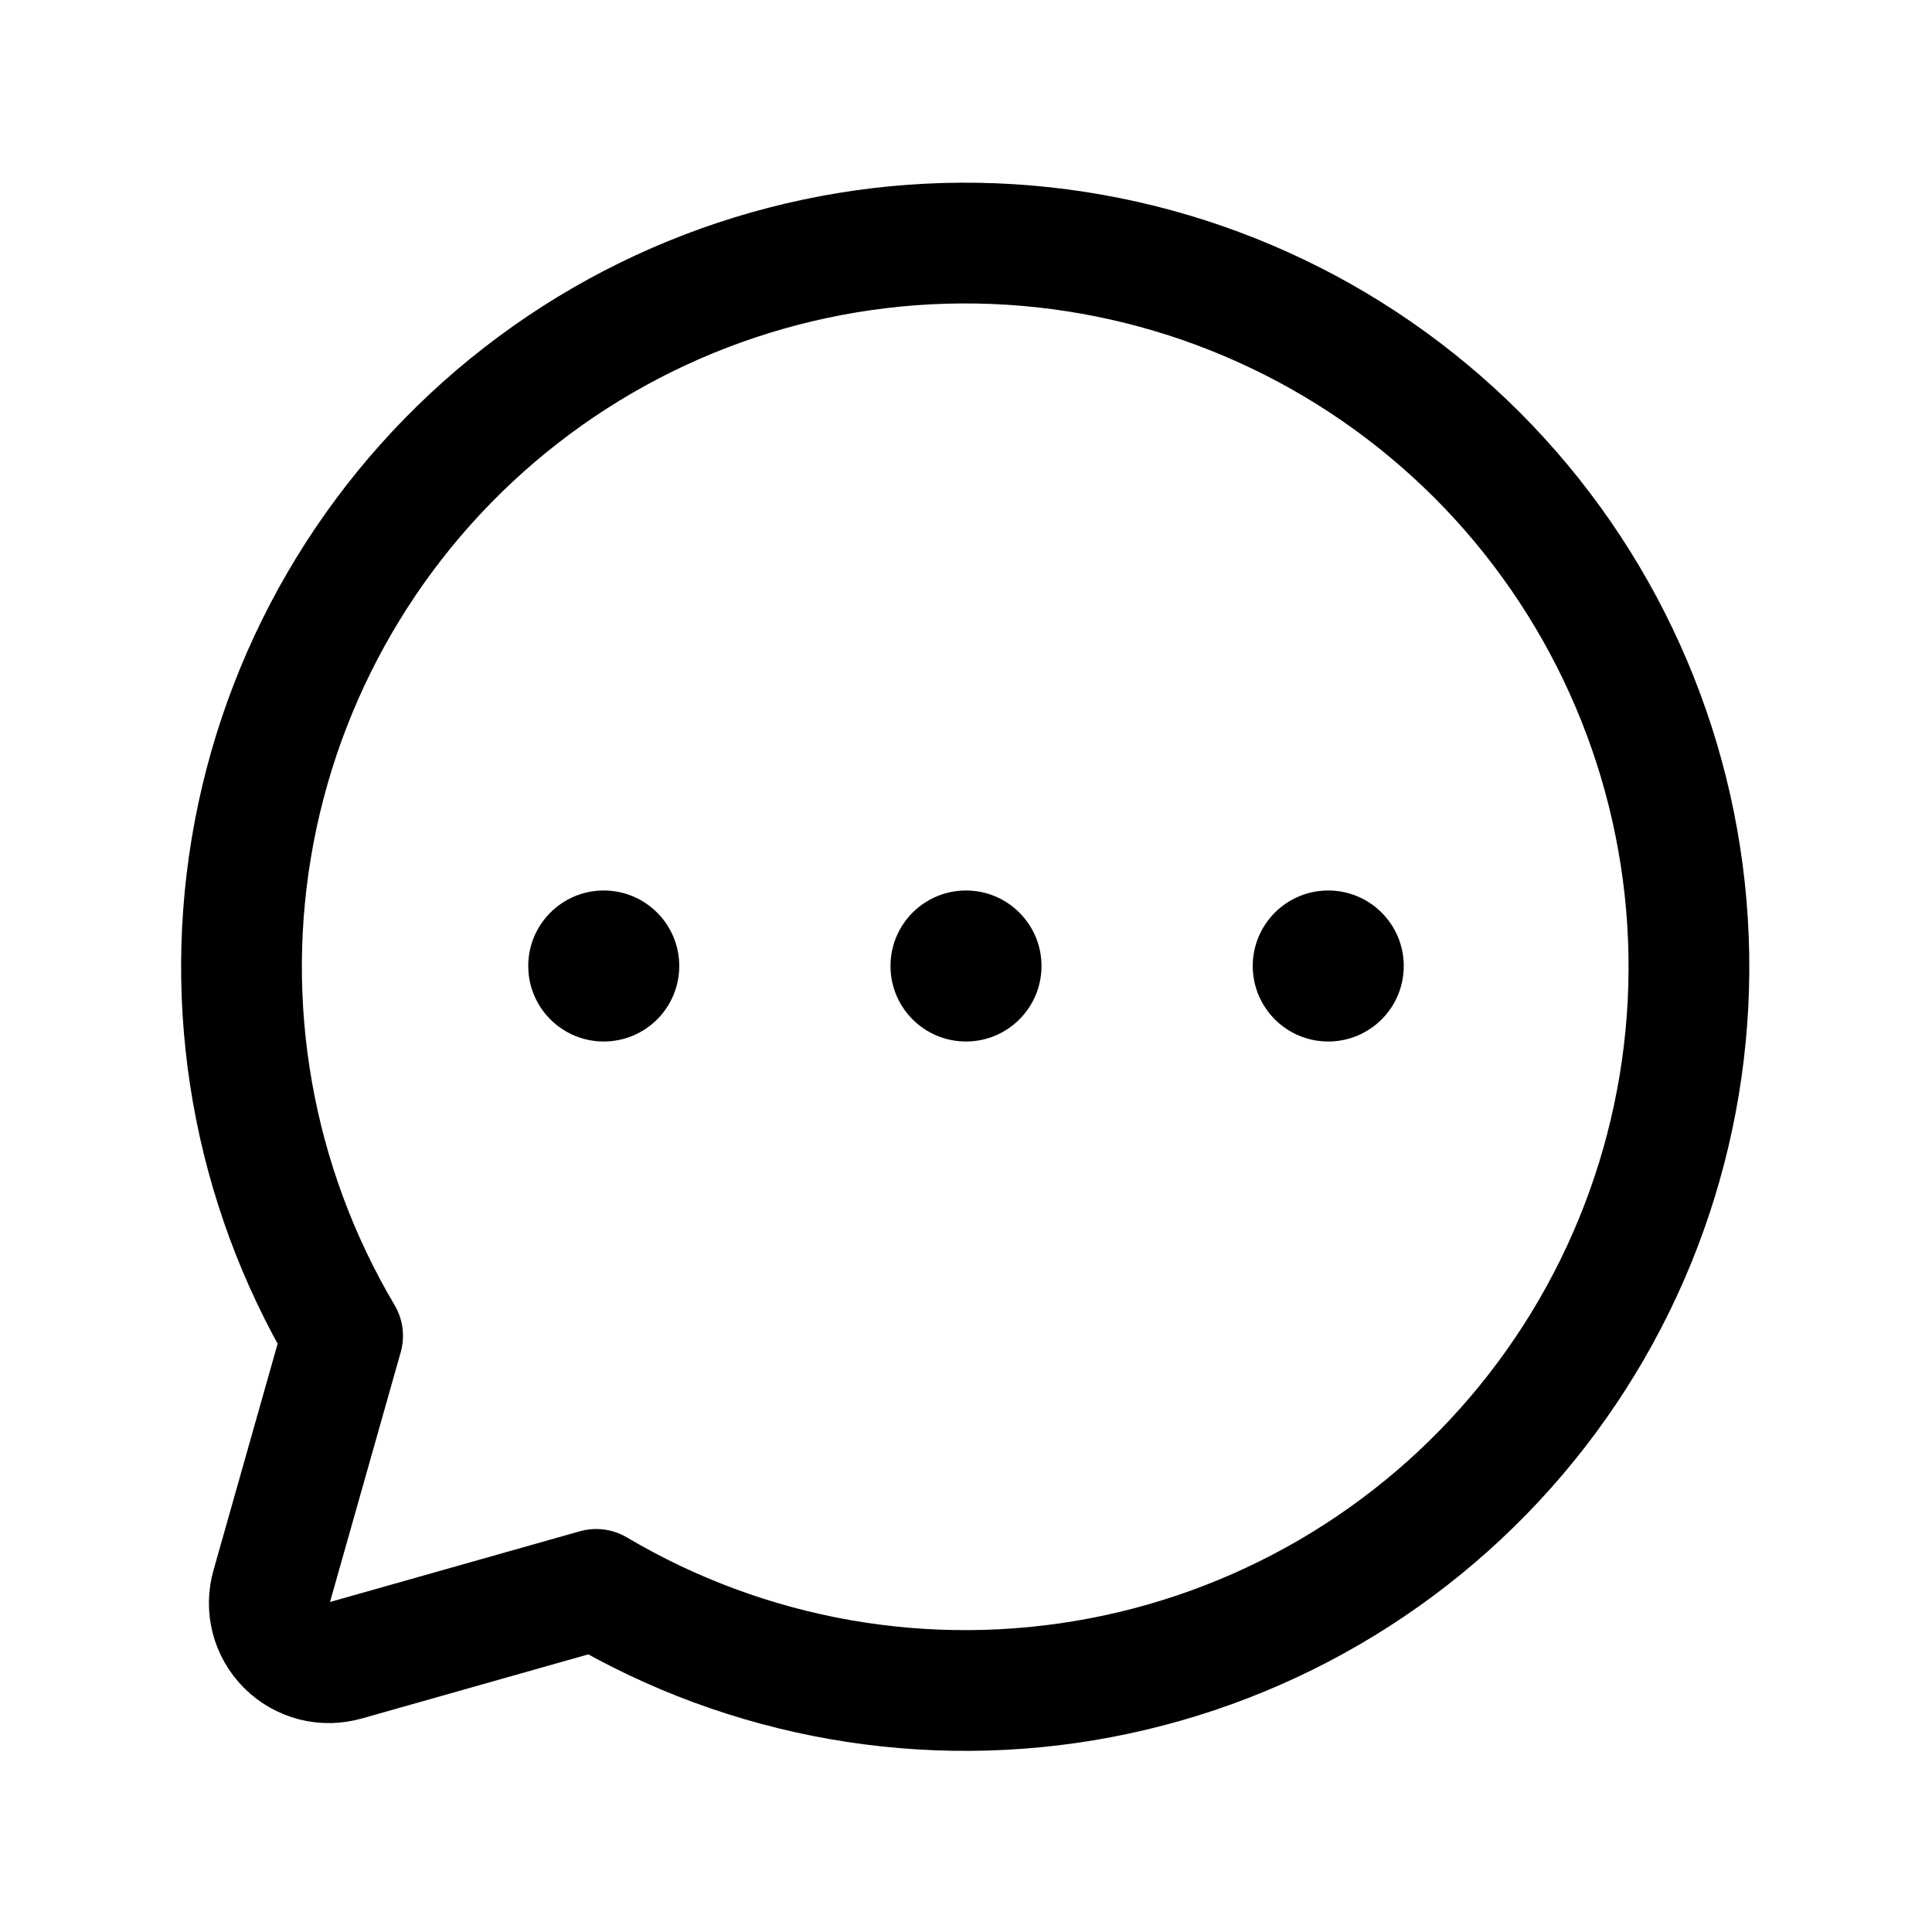
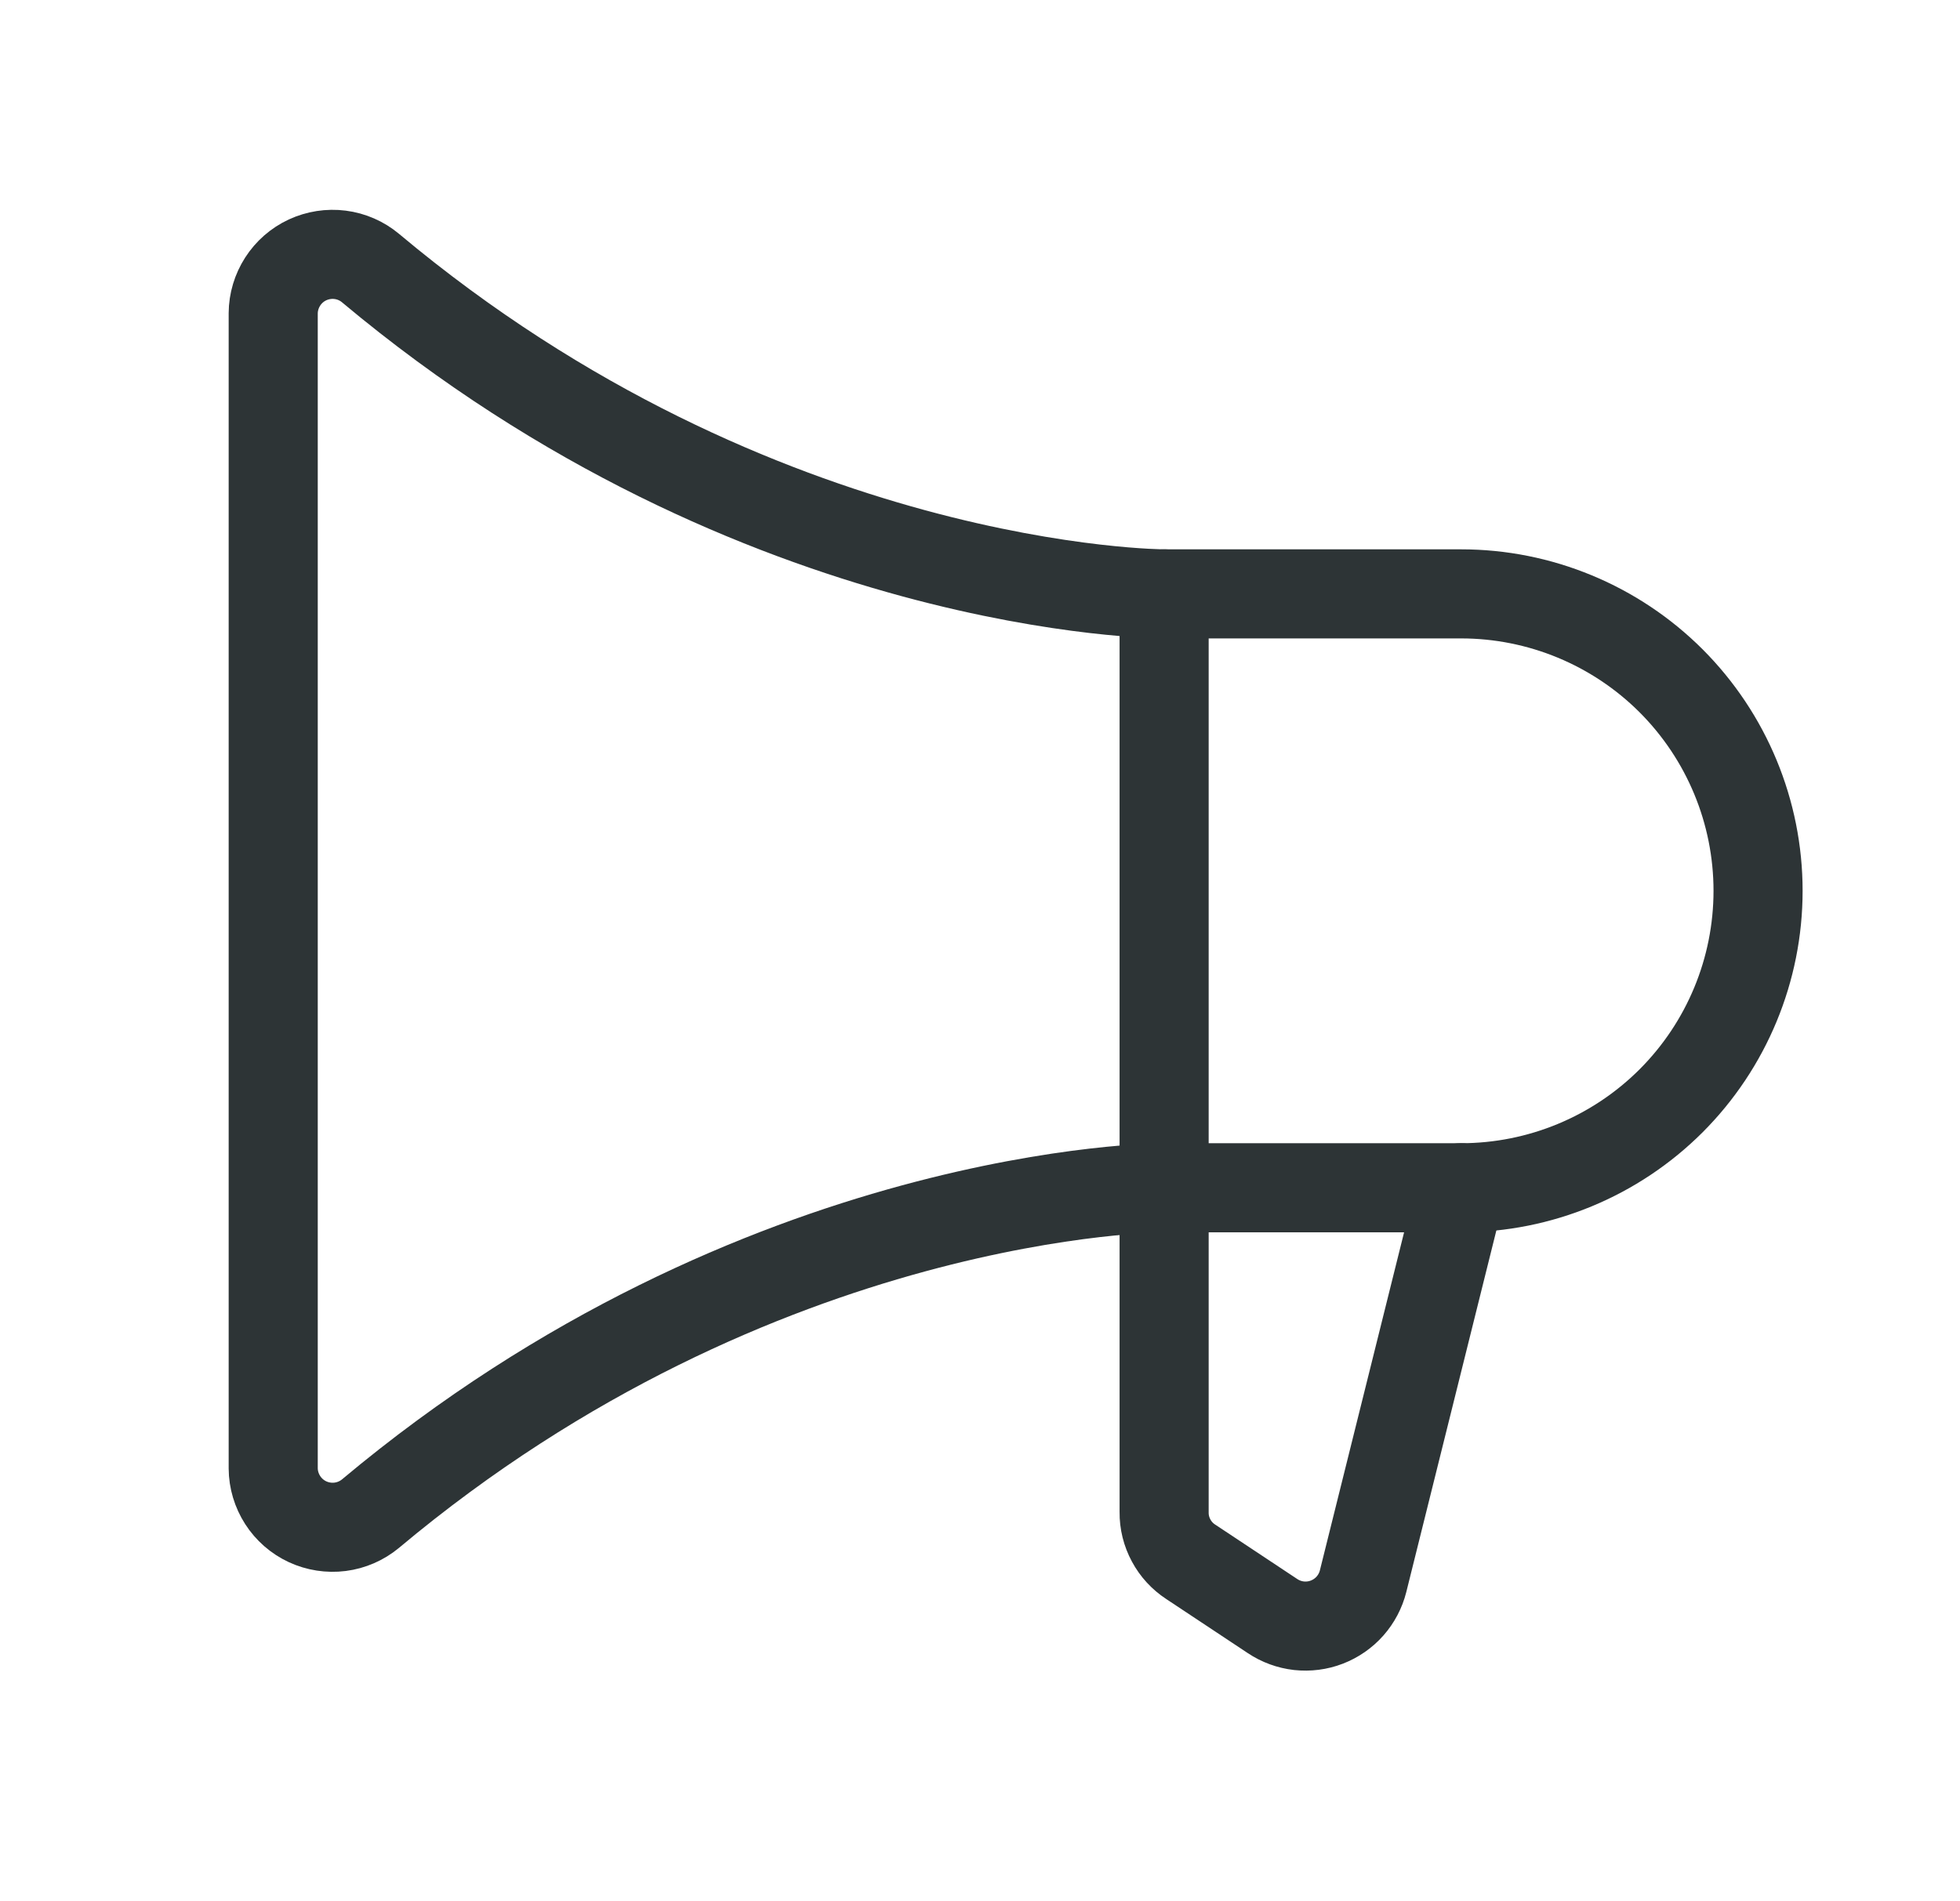
- <svg xmlns="http://www.w3.org/2000/svg" width="24" height="24" viewBox="0 0 24 24" fill="none">
-   <path d="M4.256 16.594C3.14 14.71 2.749 12.483 3.158 10.331C3.567 8.18 4.747 6.251 6.477 4.908C8.206 3.565 10.367 2.9 12.553 3.037C14.739 3.174 16.799 4.104 18.348 5.652C19.896 7.201 20.826 9.262 20.963 11.447C21.1 13.633 20.435 15.794 19.092 17.523C17.749 19.253 15.82 20.433 13.669 20.842C11.517 21.251 9.29 20.86 7.406 19.744V19.744L4.294 20.625C4.166 20.662 4.031 20.665 3.902 20.632C3.774 20.599 3.656 20.532 3.562 20.438C3.468 20.344 3.401 20.226 3.368 20.098C3.335 19.969 3.338 19.834 3.375 19.706L4.256 16.594Z" stroke="black" stroke-width="1.5" stroke-linecap="round" stroke-linejoin="round" />
-   <path d="M12 12.938C12.518 12.938 12.938 12.518 12.938 12C12.938 11.482 12.518 11.062 12 11.062C11.482 11.062 11.062 11.482 11.062 12C11.062 12.518 11.482 12.938 12 12.938Z" fill="black" />
-   <path d="M16.5 12.938C17.018 12.938 17.438 12.518 17.438 12C17.438 11.482 17.018 11.062 16.5 11.062C15.982 11.062 15.562 11.482 15.562 12C15.562 12.518 15.982 12.938 16.5 12.938Z" fill="black" />
-   <path d="M7.5 12.938C8.018 12.938 8.438 12.518 8.438 12C8.438 11.482 8.018 11.062 7.5 11.062C6.982 11.062 6.562 11.482 6.562 12C6.562 12.518 6.982 12.938 7.5 12.938Z" fill="black" />
+ <svg xmlns="http://www.w3.org/2000/svg" width="33" height="32" viewBox="0 0 33 32" fill="none">
+   <path d="M19.6 10V25.462C19.598 25.629 19.639 25.793 19.718 25.939C19.796 26.085 19.91 26.209 20.05 26.3L21.425 27.212C21.558 27.301 21.711 27.357 21.87 27.375C22.029 27.392 22.19 27.372 22.34 27.314C22.489 27.256 22.623 27.164 22.729 27.044C22.835 26.924 22.911 26.78 22.95 26.625L24.6 20" stroke="#2D3436" stroke-width="1.5" stroke-linecap="round" stroke-linejoin="round" />
+   <path d="M24.6 20C25.926 20 27.198 19.473 28.136 18.536C29.073 17.598 29.6 16.326 29.6 15C29.6 13.674 29.073 12.402 28.136 11.464C27.198 10.527 25.926 10 24.6 10H19.6C19.6 10 12.787 10 6.237 4.513C6.092 4.392 5.915 4.315 5.727 4.291C5.54 4.267 5.349 4.297 5.178 4.376C5.006 4.456 4.861 4.583 4.759 4.742C4.657 4.901 4.601 5.086 4.6 5.275V24.725C4.601 24.914 4.657 25.099 4.759 25.258C4.861 25.417 5.006 25.544 5.178 25.624C5.349 25.703 5.54 25.733 5.727 25.709C5.915 25.685 6.092 25.608 6.237 25.488C12.787 20 19.6 20 19.6 20H24.6Z" stroke="#2D3436" stroke-width="1.5" stroke-linecap="round" stroke-linejoin="round" />
</svg>
